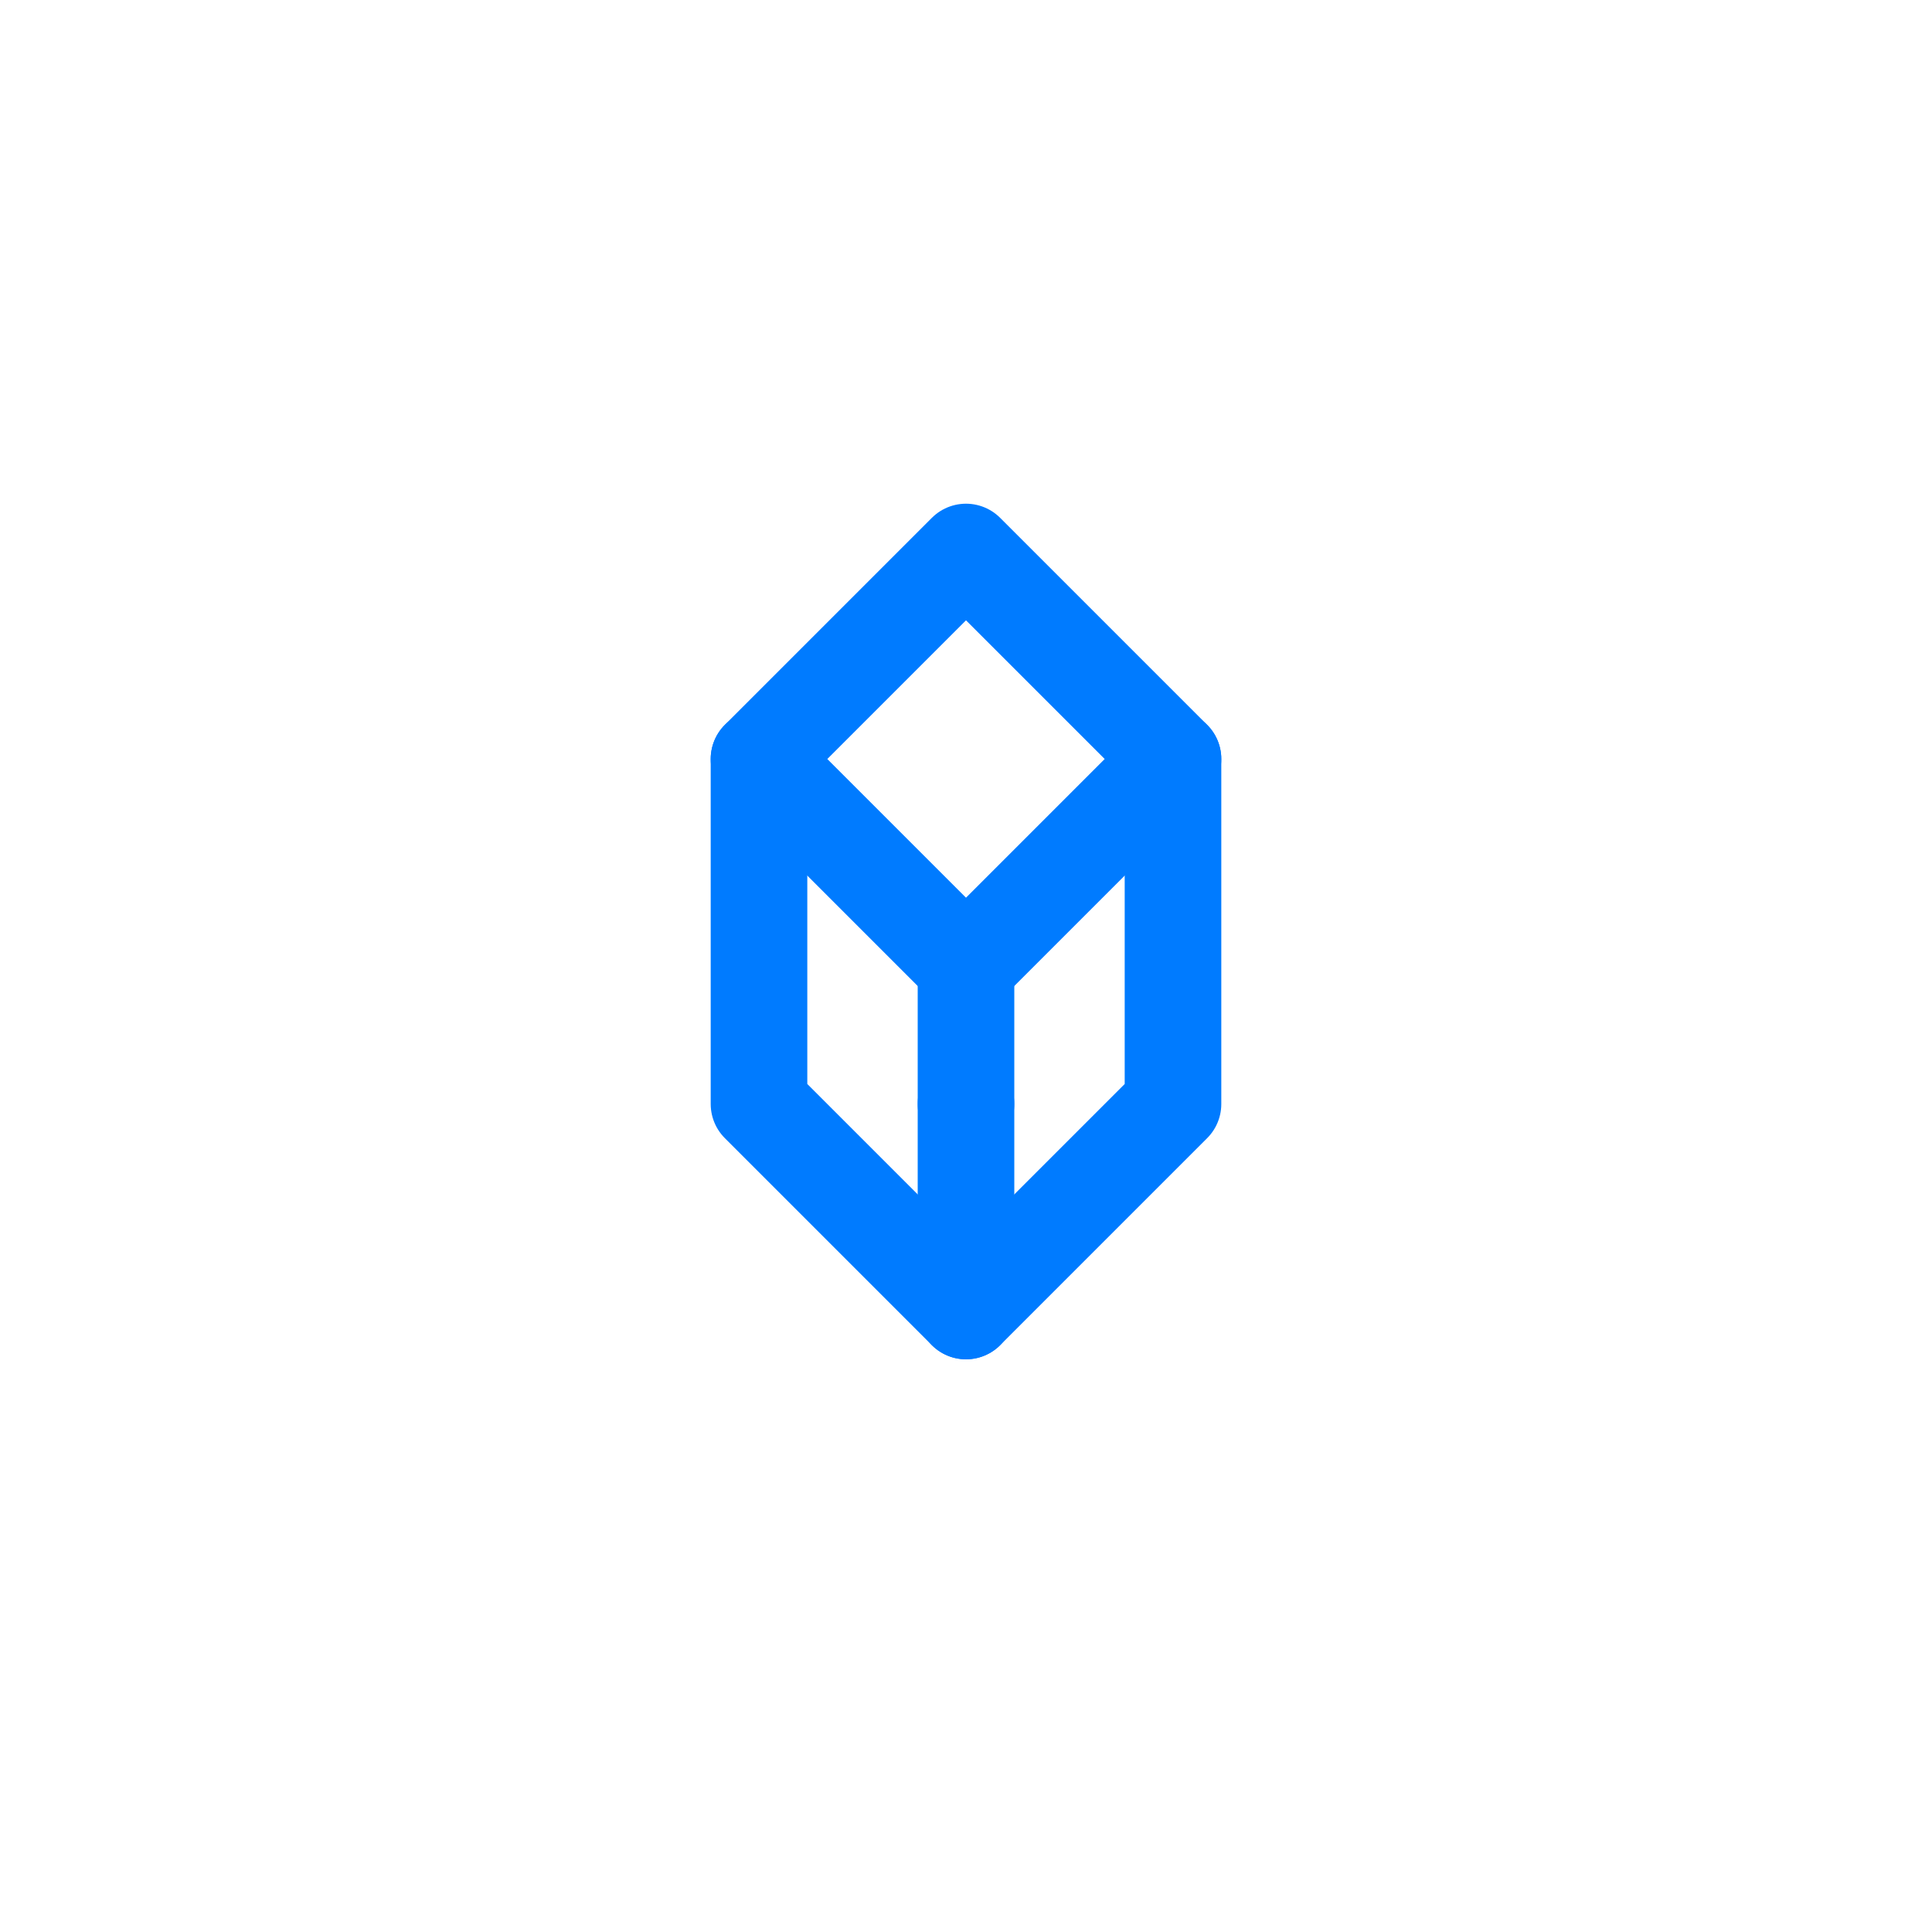
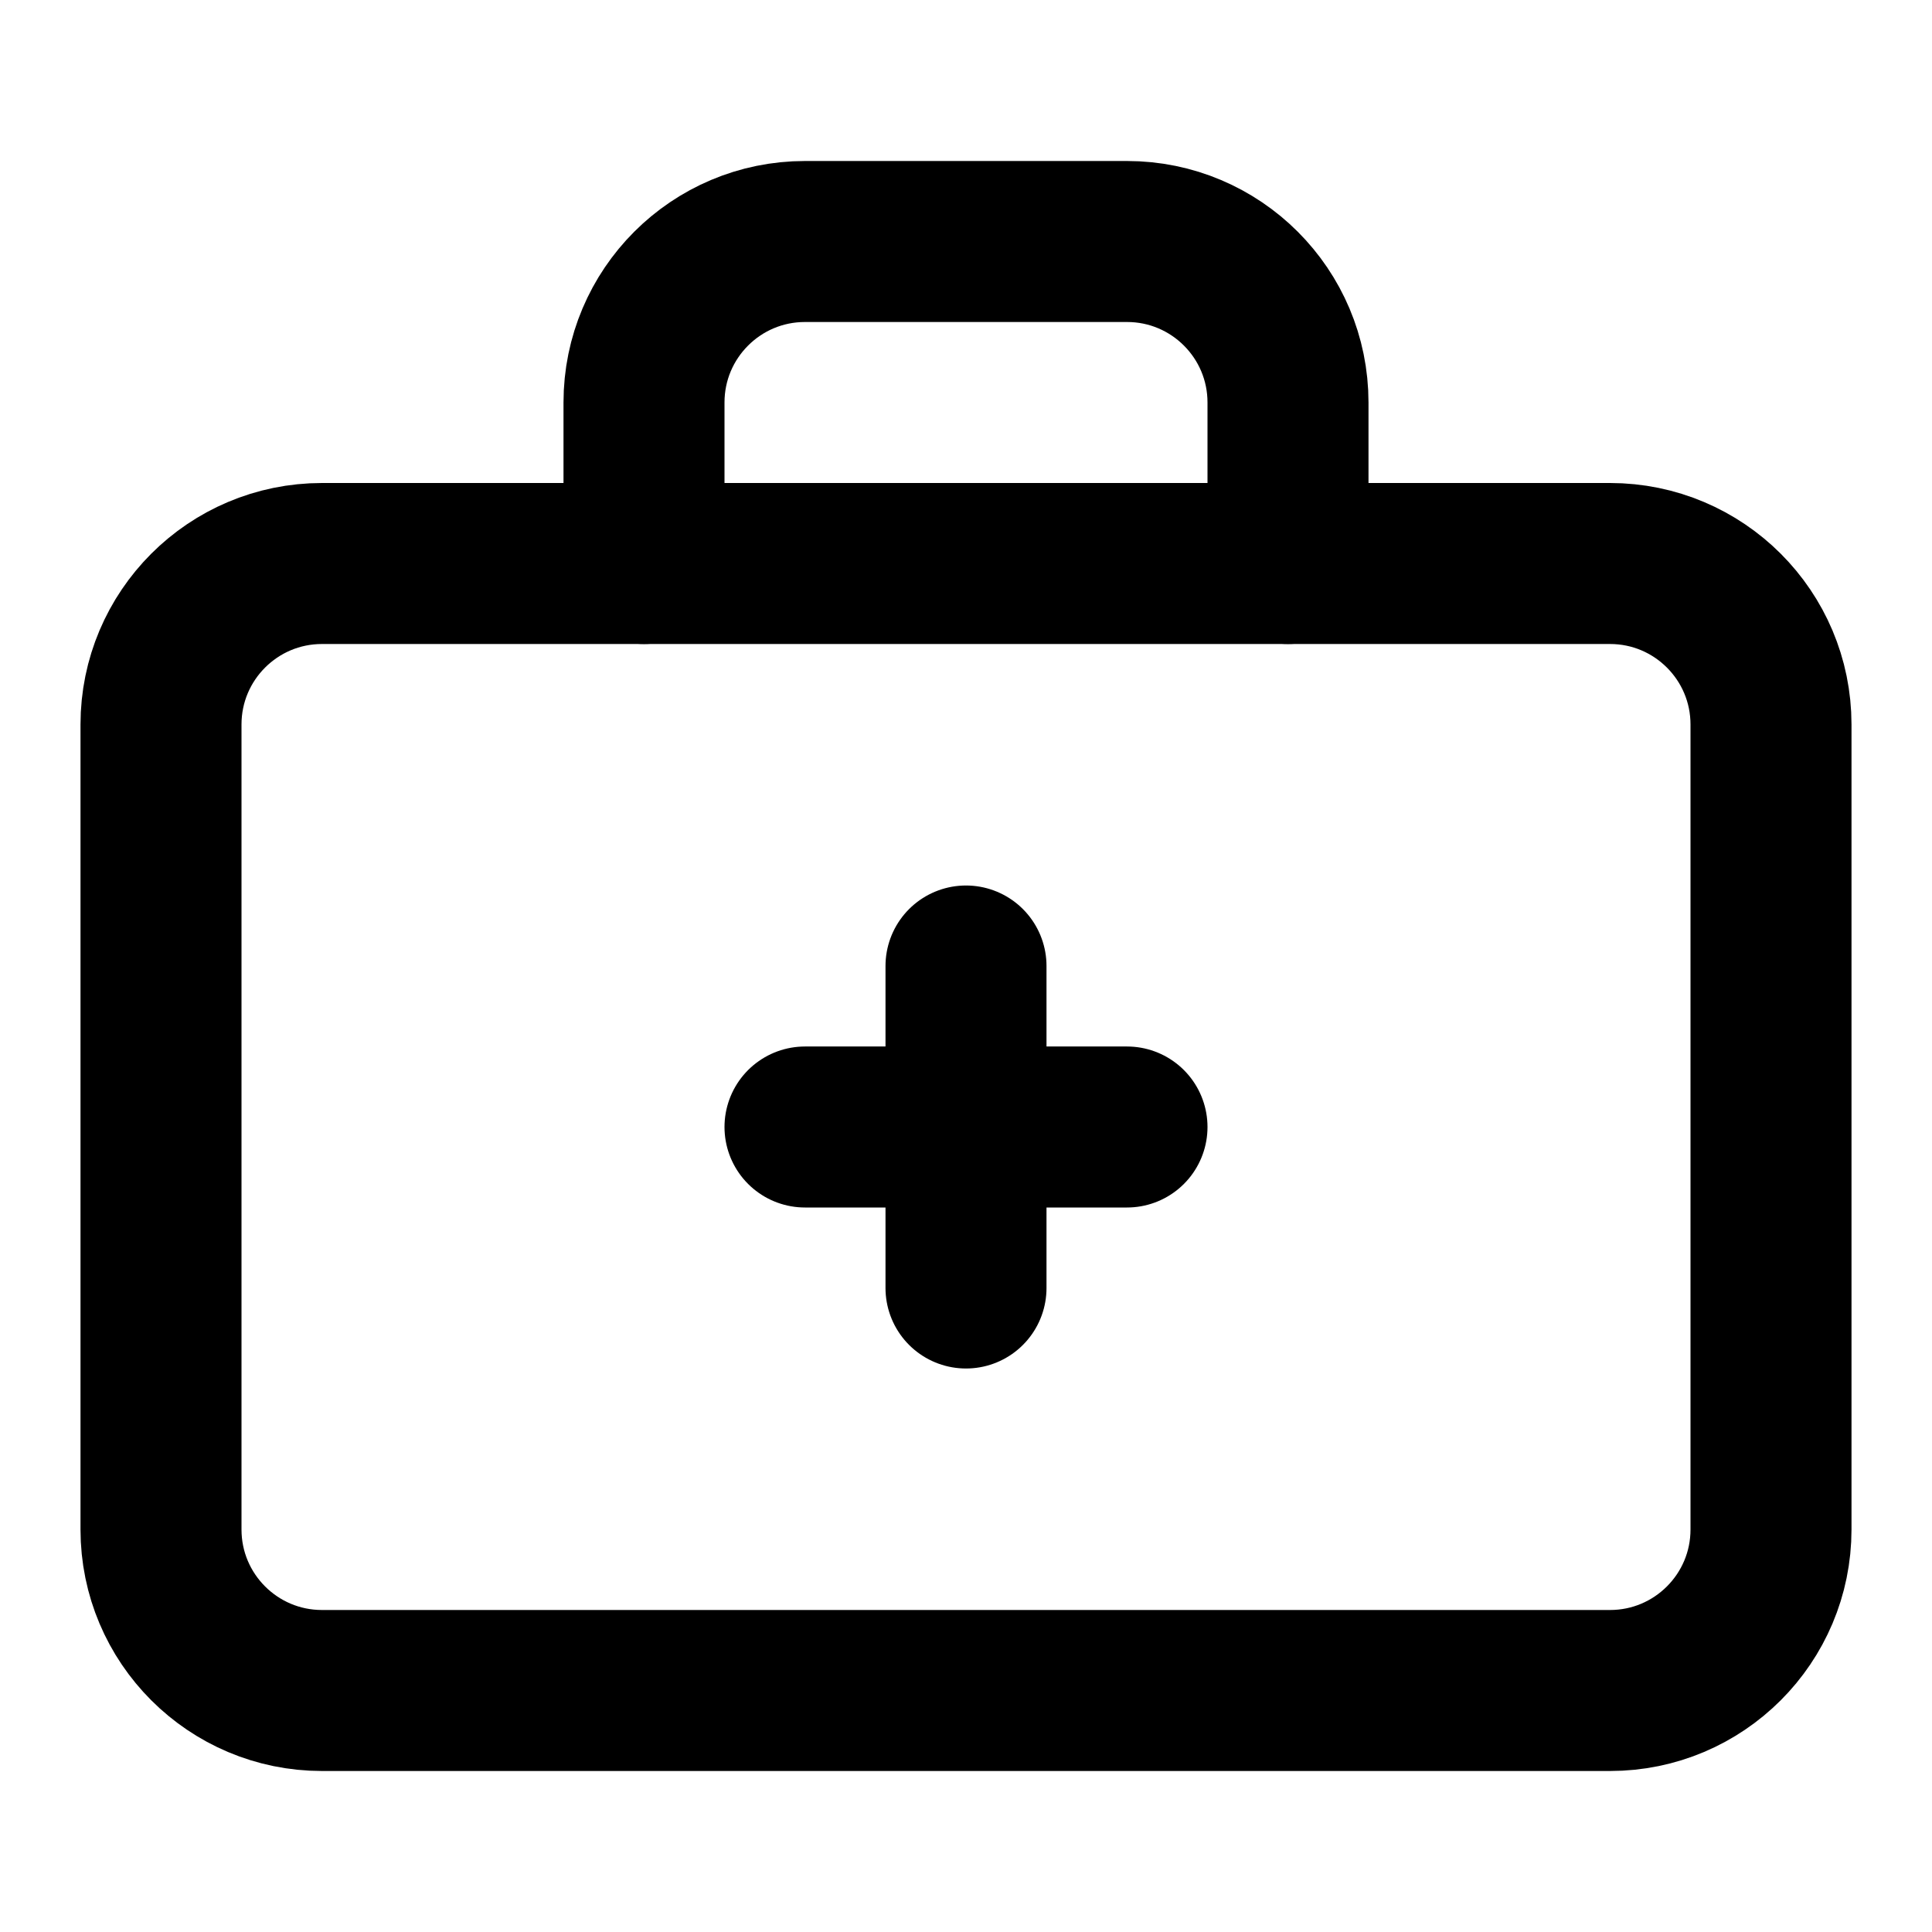
- <svg xmlns="http://www.w3.org/2000/svg" width="56" height="56" viewBox="0 0 56 56" fill="none">
-   <path d="M28 16L34 22L28 28L22 22L28 16Z" stroke="#007BFF" stroke-width="2.8" stroke-linecap="round" stroke-linejoin="round" />
-   <path d="M22 22V32L28 38L34 32V22" stroke="#007BFF" stroke-width="2.8" stroke-linecap="round" stroke-linejoin="round" />
-   <path d="M28 28V38" stroke="#007BFF" stroke-width="2.8" stroke-linecap="round" stroke-linejoin="round" />
-   <circle cx="28" cy="32" r="1.4" fill="#007BFF" />
+ <svg xmlns="http://www.w3.org/2000/svg" viewBox="0 0 24 24" fill="none" stroke="currentColor" stroke-width="2" stroke-linecap="round" stroke-linejoin="round">
+   <rect x="2" y="7" width="20" height="14" rx="2" ry="2" />
+   <path d="M16 7V5a2 2 0 0 0-2-2h-4a2 2 0 0 0-2 2v2" />
+   <line x1="12" y1="12" x2="12" y2="16" />
+   <line x1="10" y1="14" x2="14" y2="14" />
</svg>
